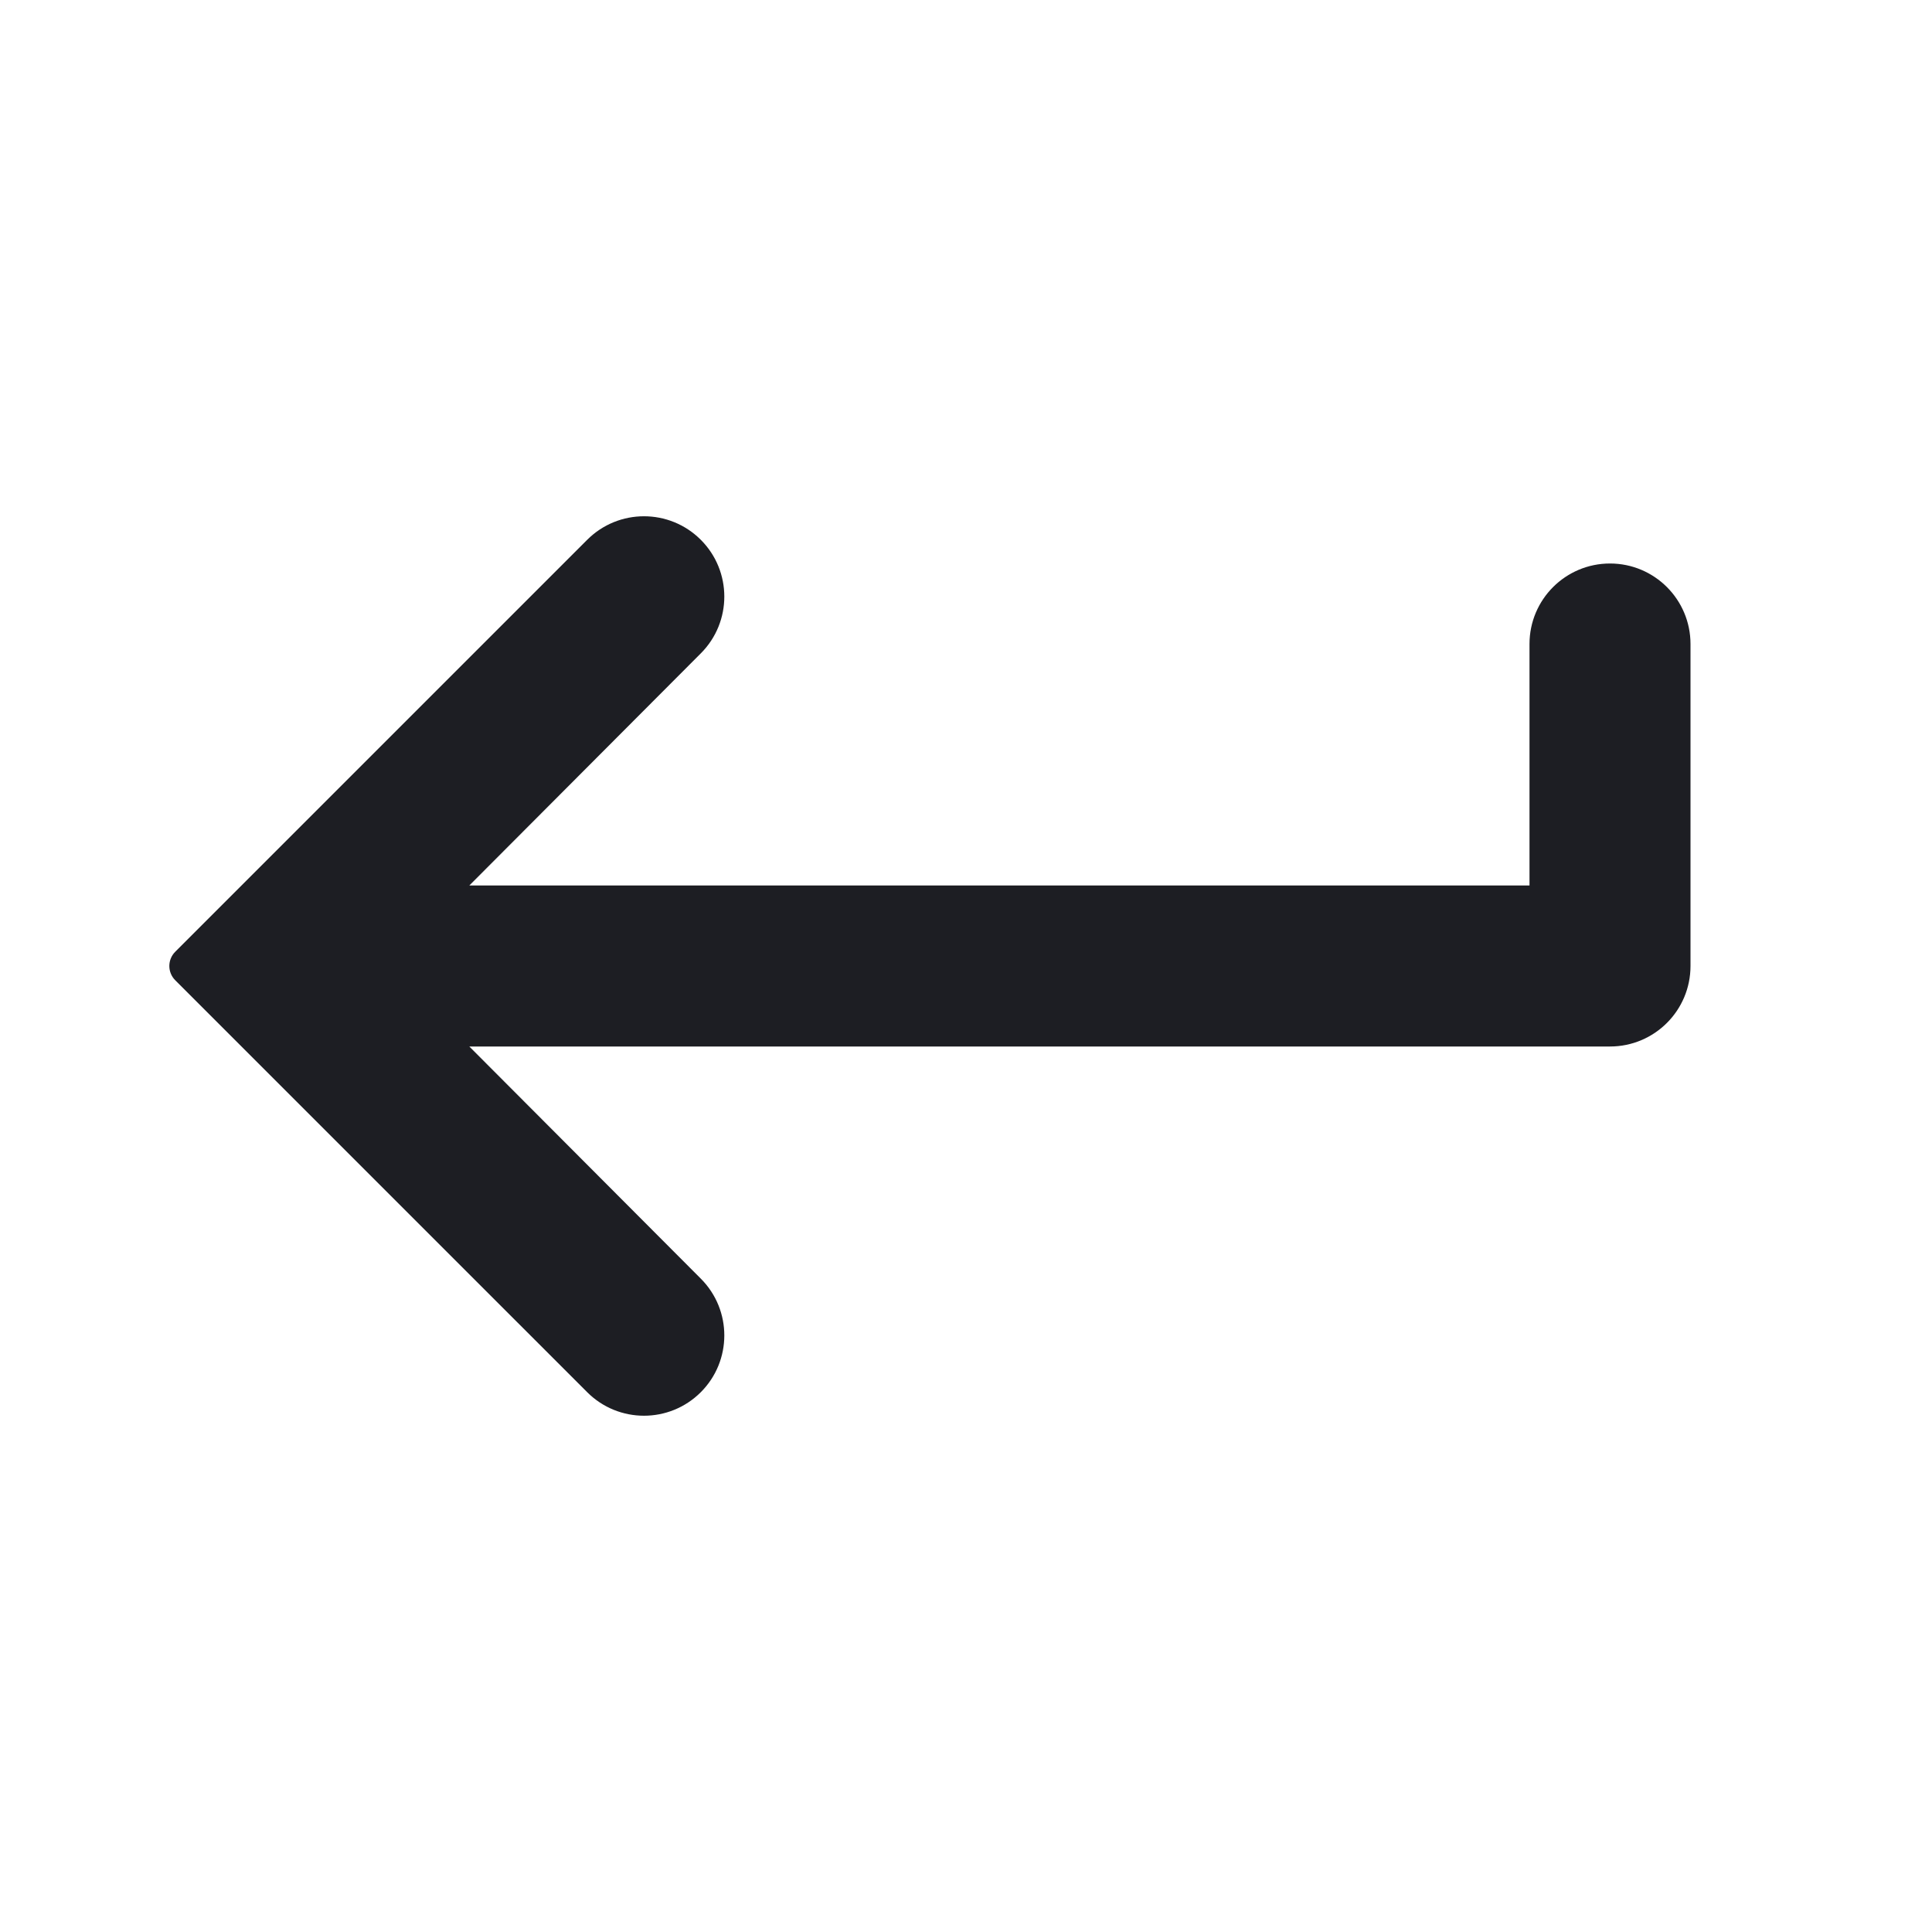
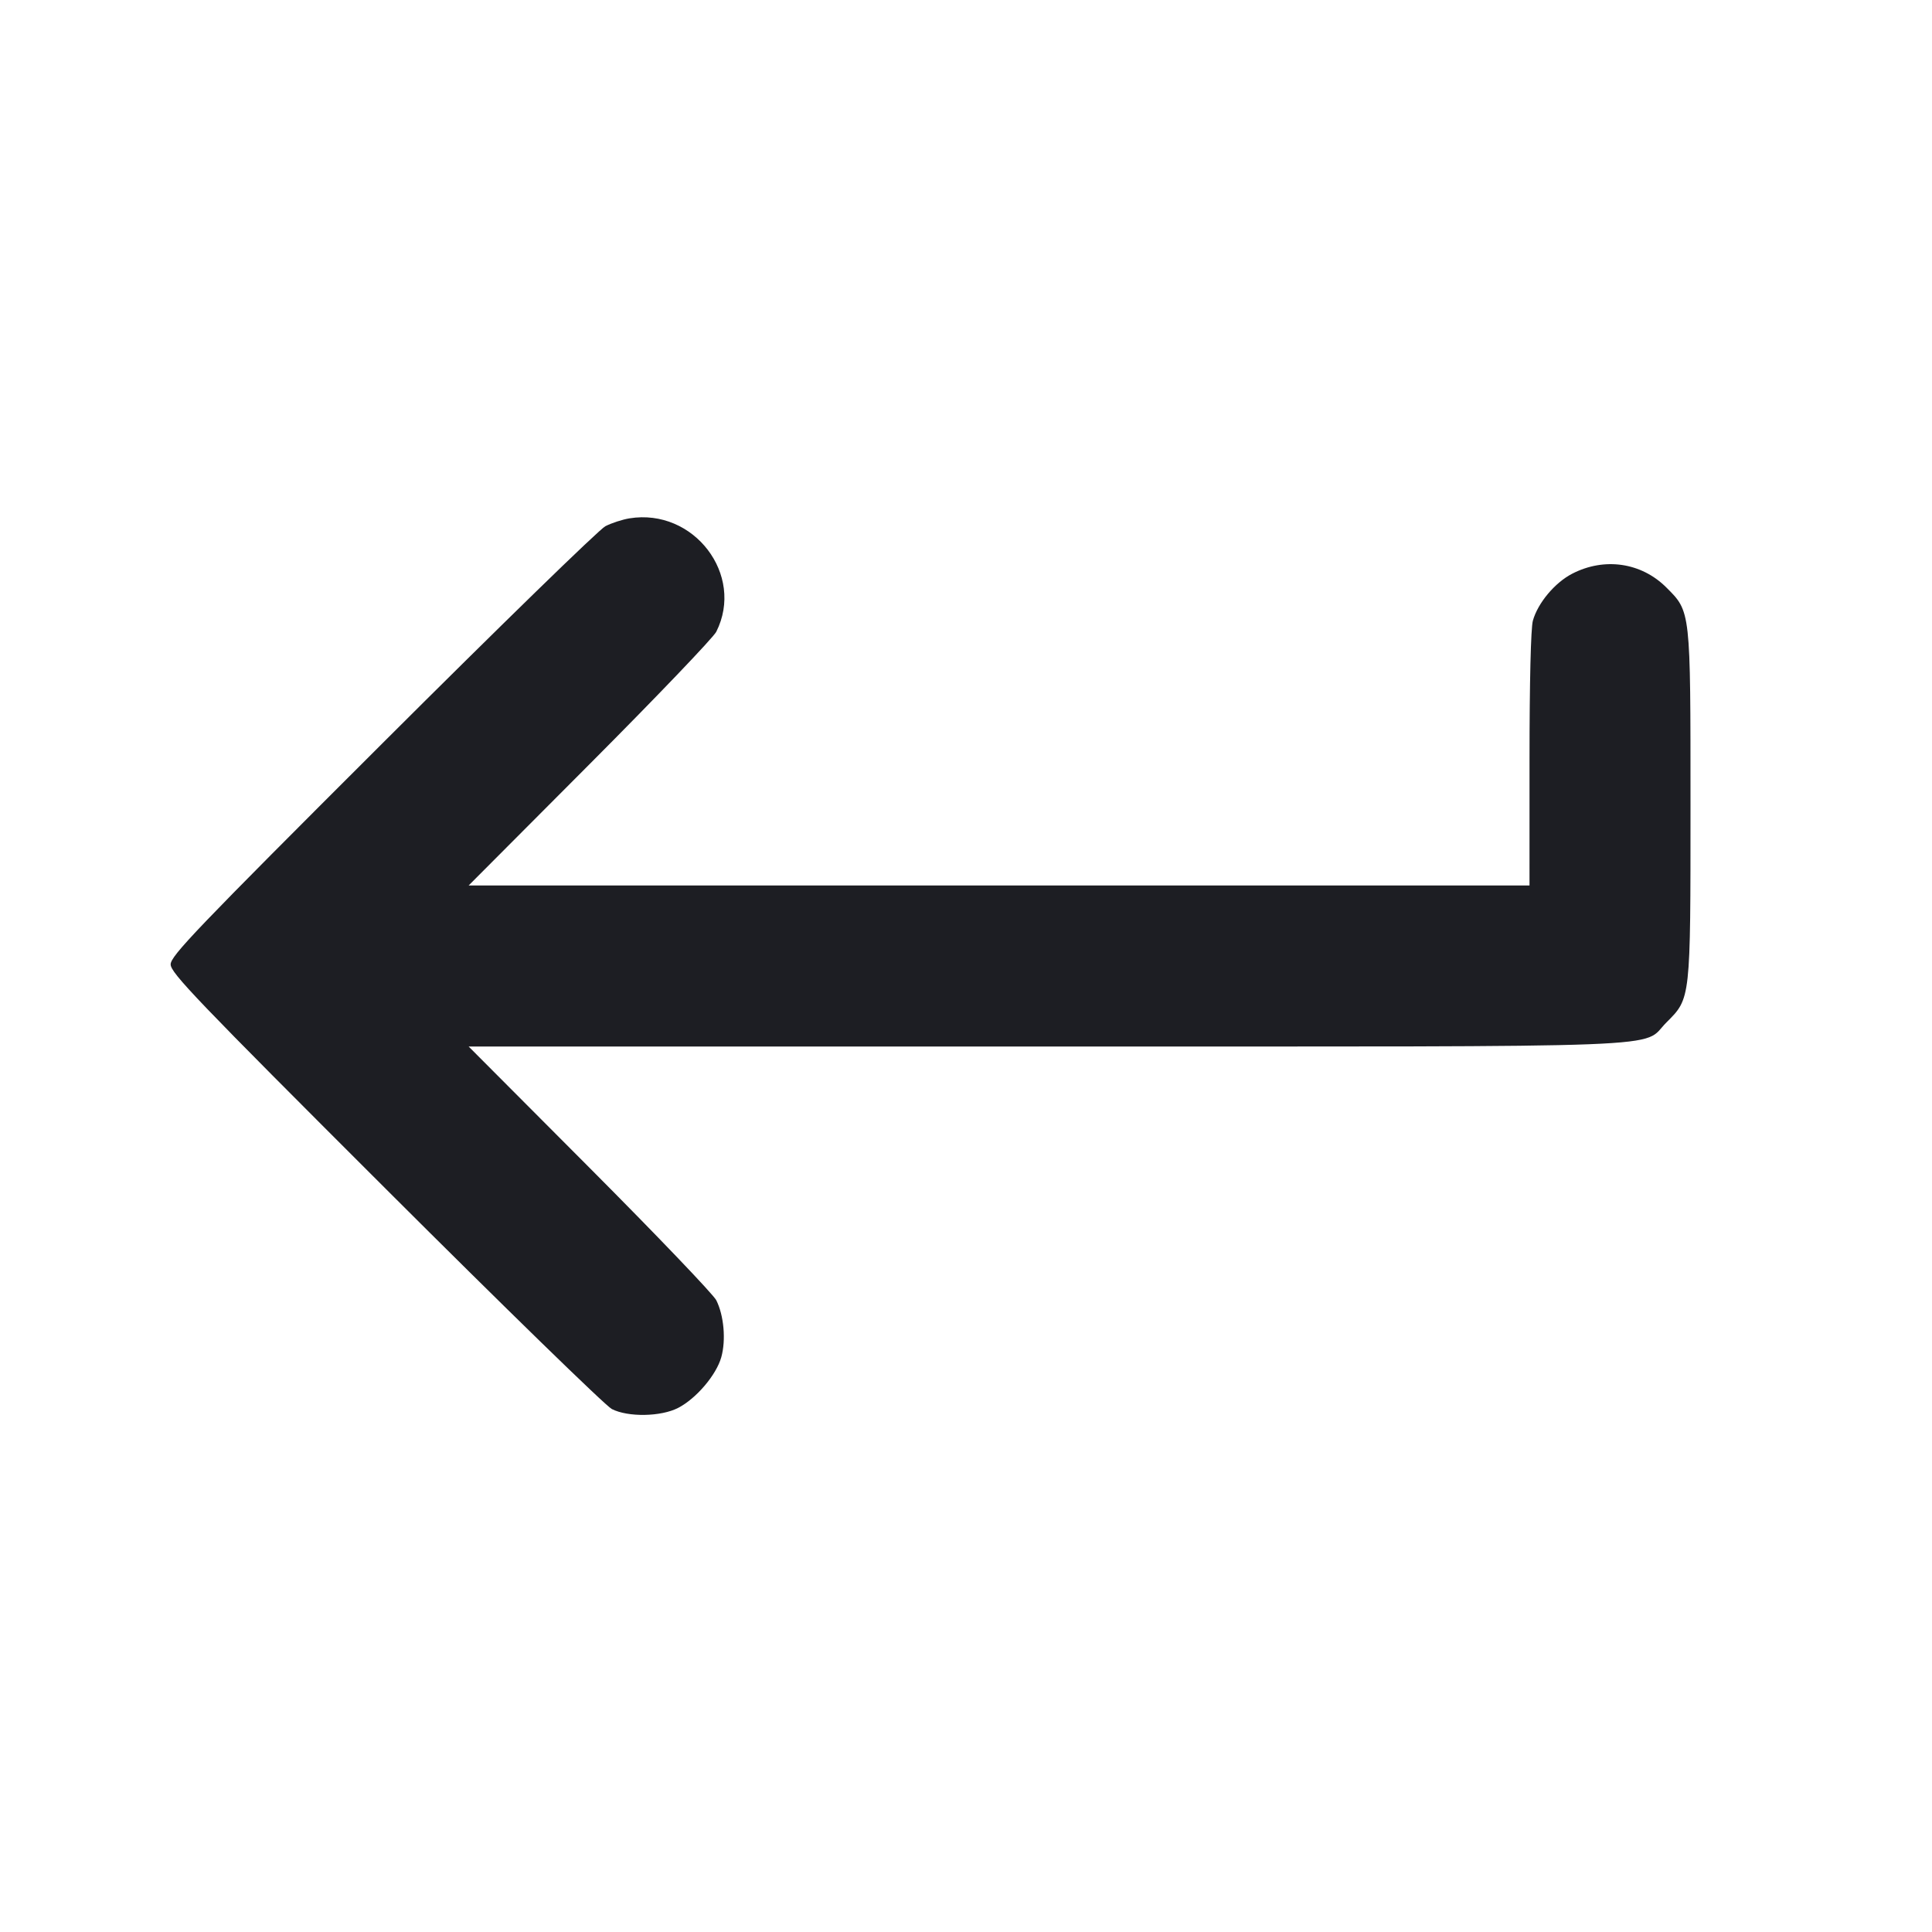
<svg xmlns="http://www.w3.org/2000/svg" viewBox="0 0 2400 2400" fill="none">
-   <path d="M2000 700C1944.77 700 1900 744.772 1900 800V1100H583L870.647 811.549C909.518 772.57 909.474 709.474 870.549 670.549C831.586 631.586 768.414 631.586 729.451 670.549L217.678 1182.32C207.915 1192.09 207.915 1207.91 217.678 1217.68L729.451 1729.45C768.414 1768.41 831.586 1768.41 870.549 1729.45C909.474 1690.53 909.518 1627.43 870.647 1588.45L583 1300H2000C2055.23 1300 2100 1255.23 2100 1200V800C2100 744.772 2055.23 700 2000 700Z" fill="#1D1E23" />
+   <path d="M782.000 643.904 C 773.200 645.326,759.700 649.726,752.000 653.683 C 744.300 657.639,619.647 779.029,474.992 923.438 C 243.590 1154.448,211.986 1187.443,211.992 1198.011 C 211.999 1208.573,244.213 1242.188,479.000 1476.627 C 625.850 1623.260,752.300 1746.435,760.000 1750.350 C 780.297 1760.669,821.168 1759.945,842.513 1748.888 C 864.983 1737.249,889.838 1708.008,896.015 1685.947 C 901.974 1664.663,899.284 1634.114,889.787 1615.215 C 886.135 1607.947,815.421 1534.050,732.644 1451.000 L 582.142 1300.000 1298.358 1300.000 C 2102.513 1300.000,2037.700 1302.511,2070.105 1270.105 C 2100.316 1239.895,2100.000 1242.749,2100.000 1000.000 C 2100.000 757.143,2100.330 760.120,2070.014 729.804 C 2038.975 698.765,1993.162 692.029,1953.149 712.620 C 1931.501 723.761,1910.297 749.085,1904.182 771.101 C 1901.657 780.193,1900.036 847.188,1900.022 943.000 L 1900.000 1100.000 1241.071 1100.000 L 582.142 1100.000 732.644 949.000 C 815.421 865.950,886.135 792.053,889.787 784.785 C 925.347 714.020,861.830 631.002,782.000 643.904 " fill="#1D1E23" stroke="none" fill-rule="evenodd" />
</svg>
